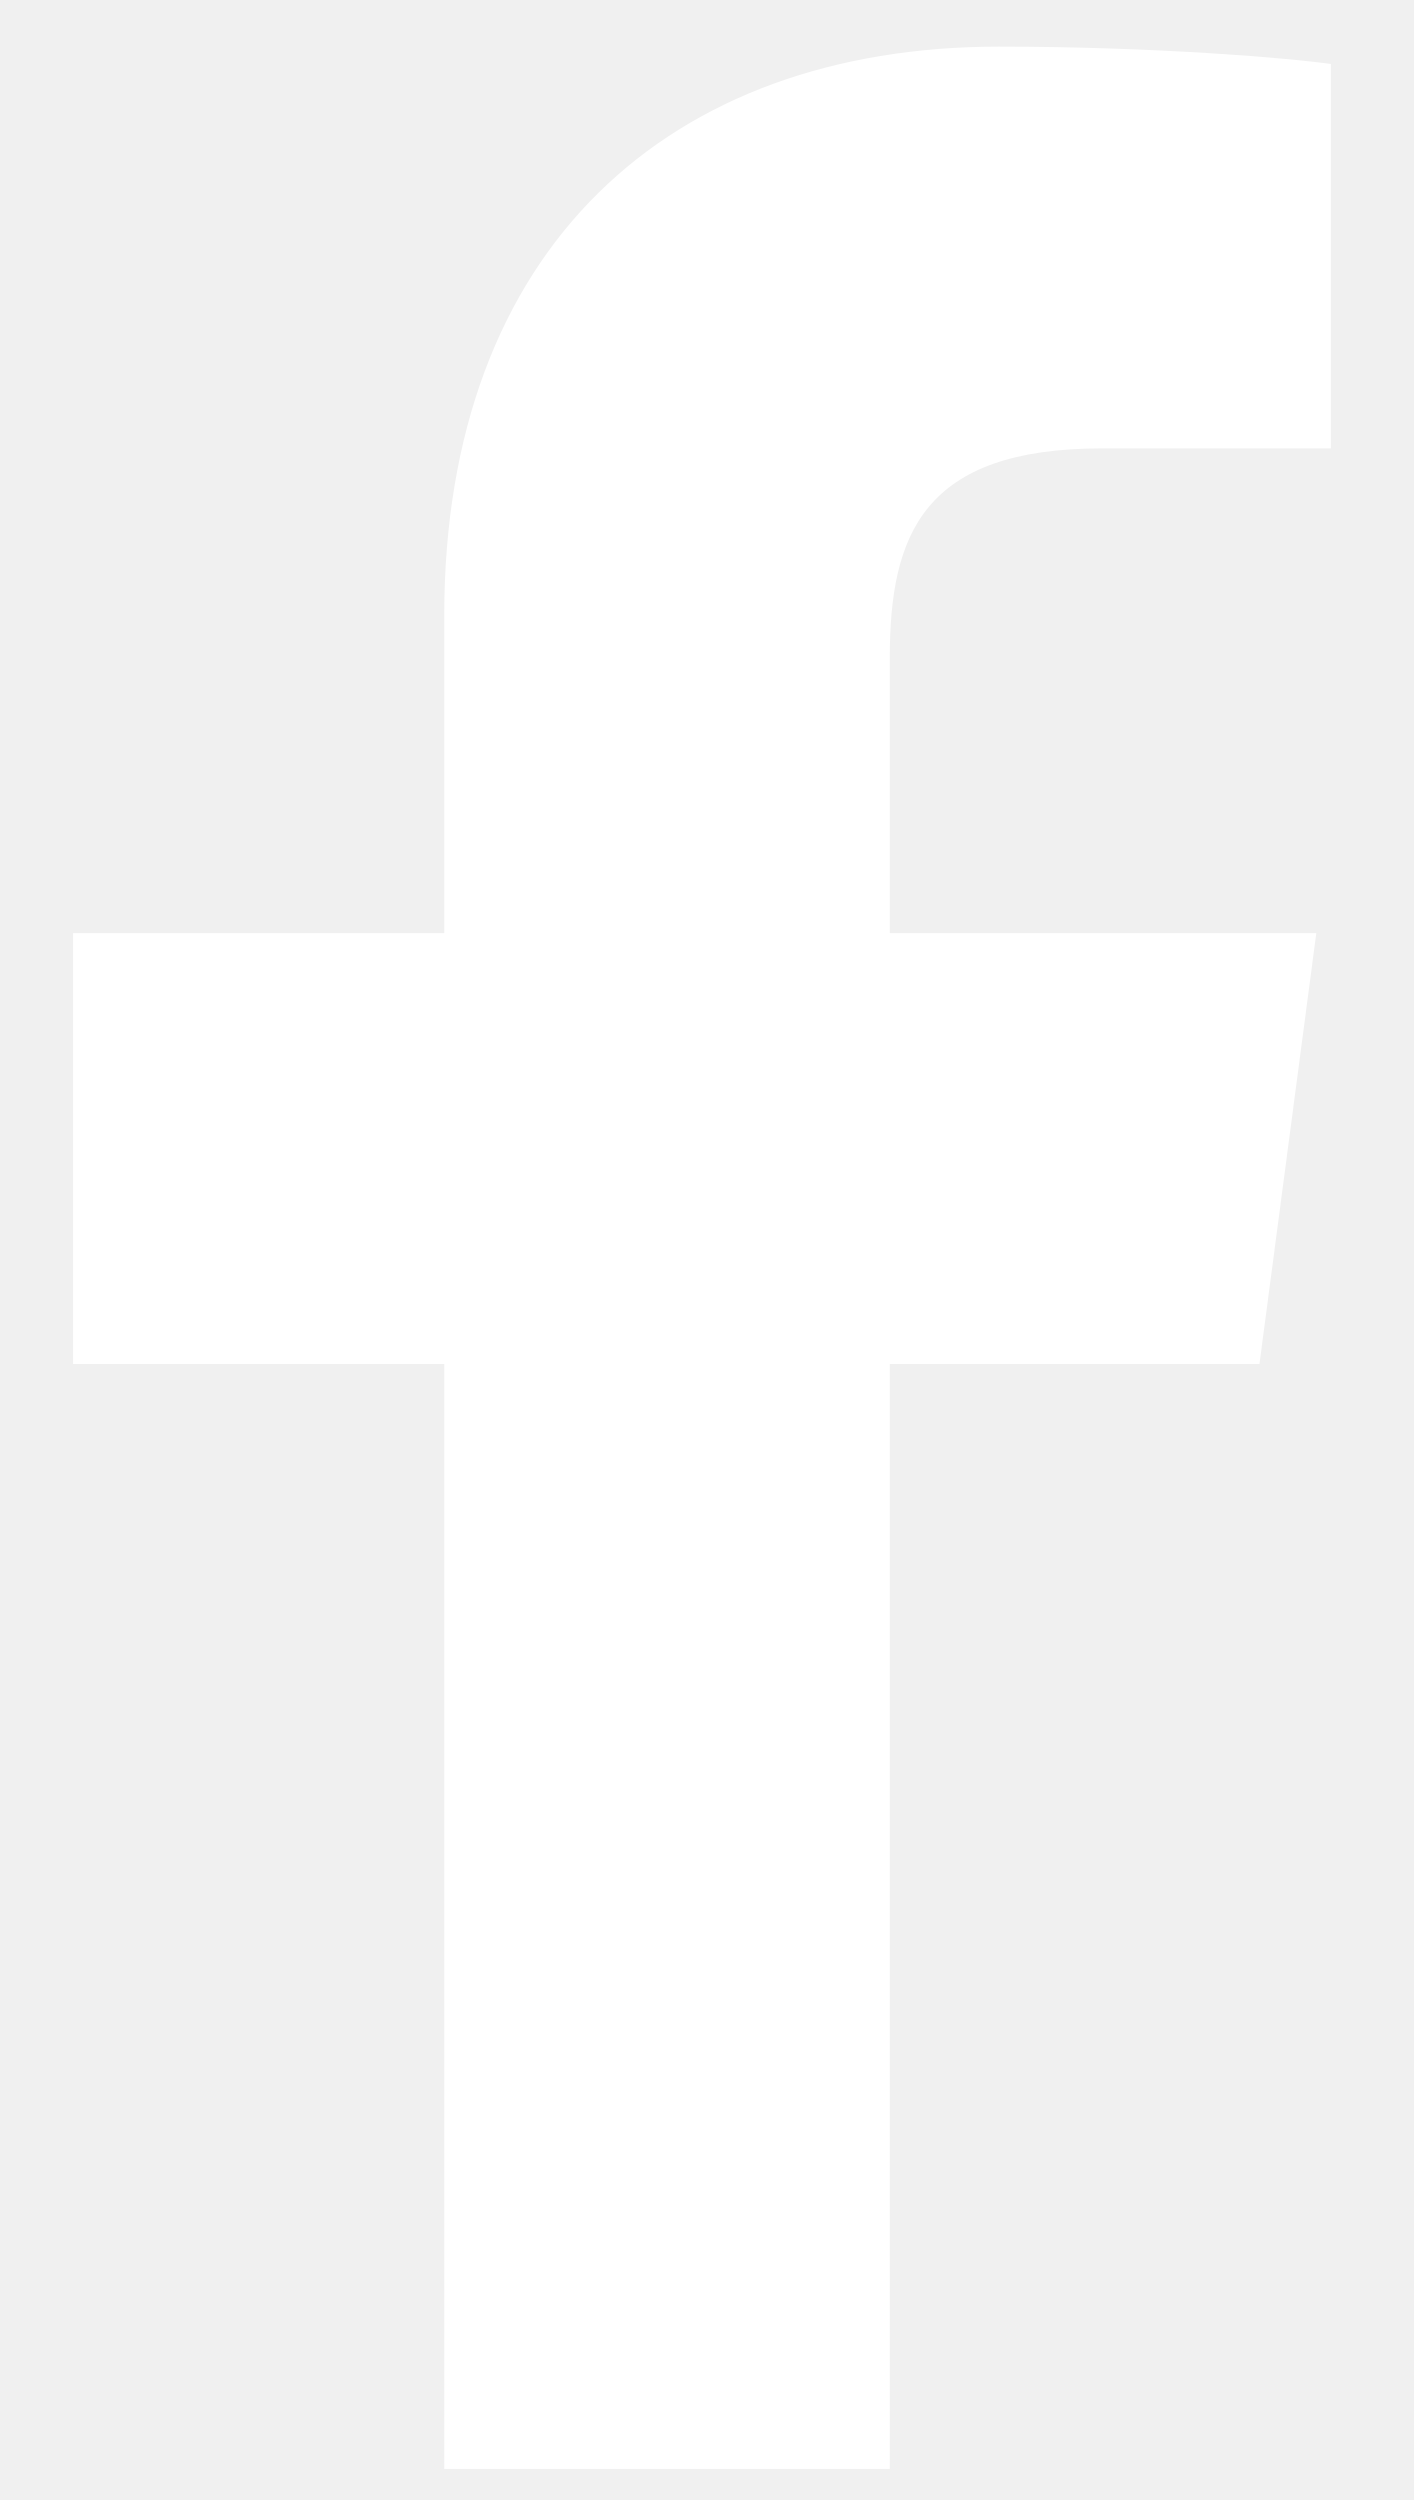
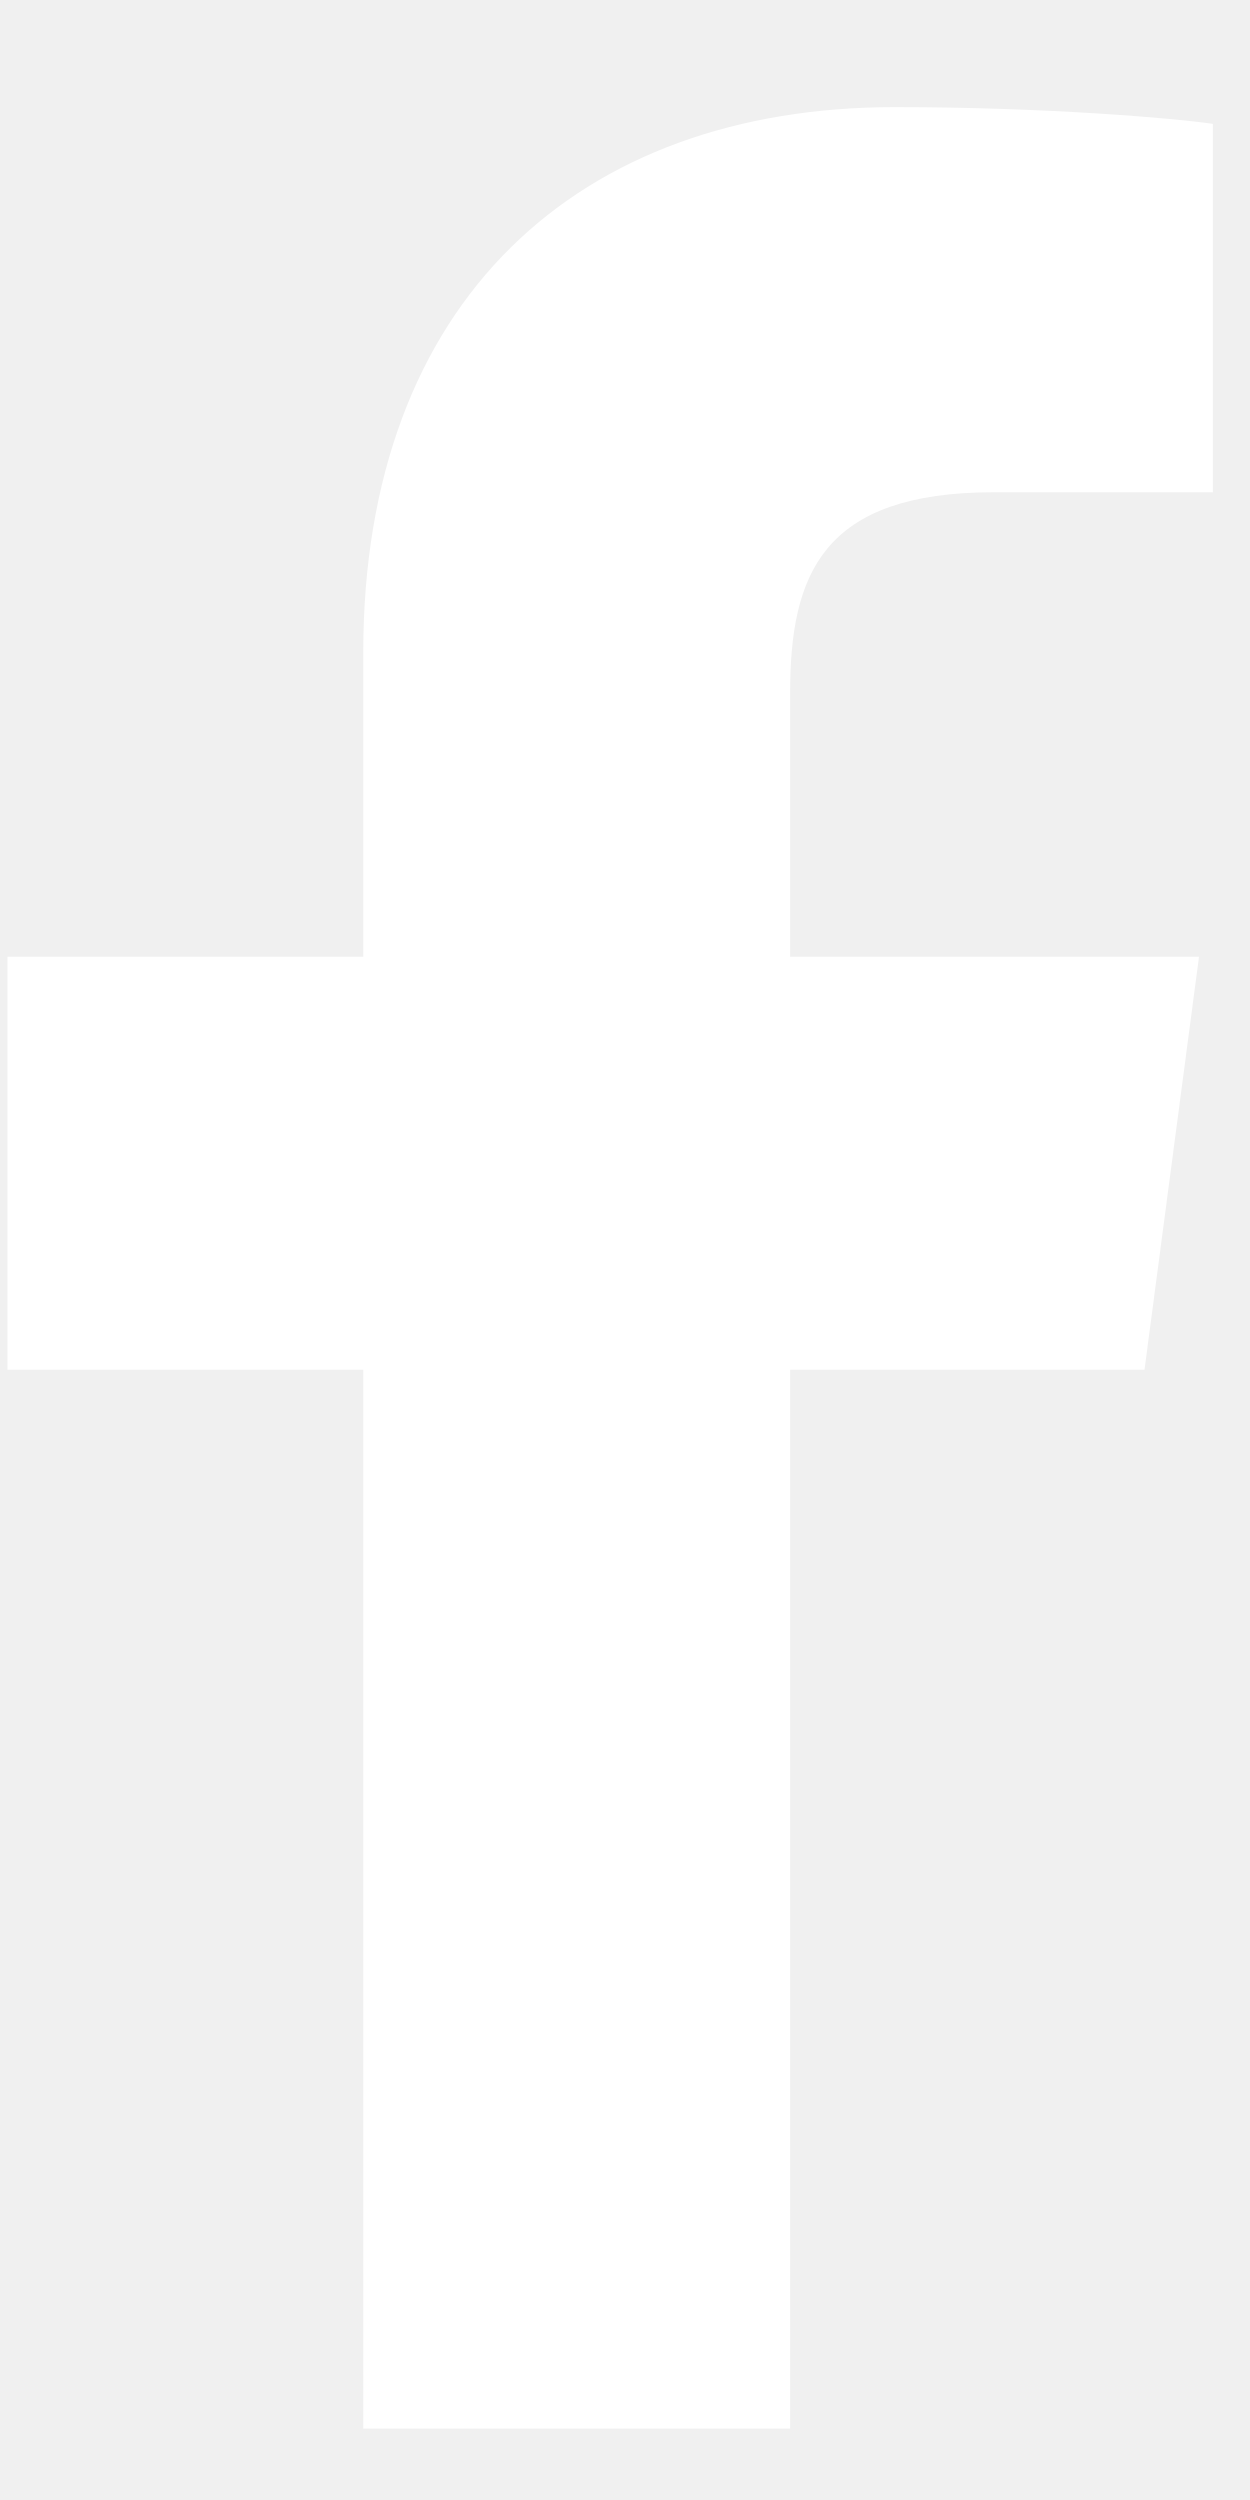
- <svg xmlns="http://www.w3.org/2000/svg" width="13" height="23" viewBox="0 0 13 23" fill="none">
-   <path d="M12.244 0.589C11.882 0.536 10.636 0.429 9.19 0.429C6.163 0.429 4.087 2.277 4.087 5.665V8.585H0.672V12.549H4.087V22.714H8.186V12.549H11.587L12.11 8.585H8.186V6.054C8.186 4.915 8.494 4.125 10.141 4.125H12.244V0.589Z" fill="white" />
+ <svg xmlns="http://www.w3.org/2000/svg" width="10" height="20" viewBox="0 0 10 20" fill="none">
+   <path d="M9.703 0.991C9.402 0.946 8.364 0.857 7.158 0.857C4.636 0.857 2.906 2.397 2.906 5.221V7.654H0.06V10.958H2.906V19.429H6.321V10.958H9.156L9.592 7.654H6.321V5.545C6.321 4.596 6.578 3.938 7.951 3.938H9.703V0.991Z" fill="white" />
</svg>
